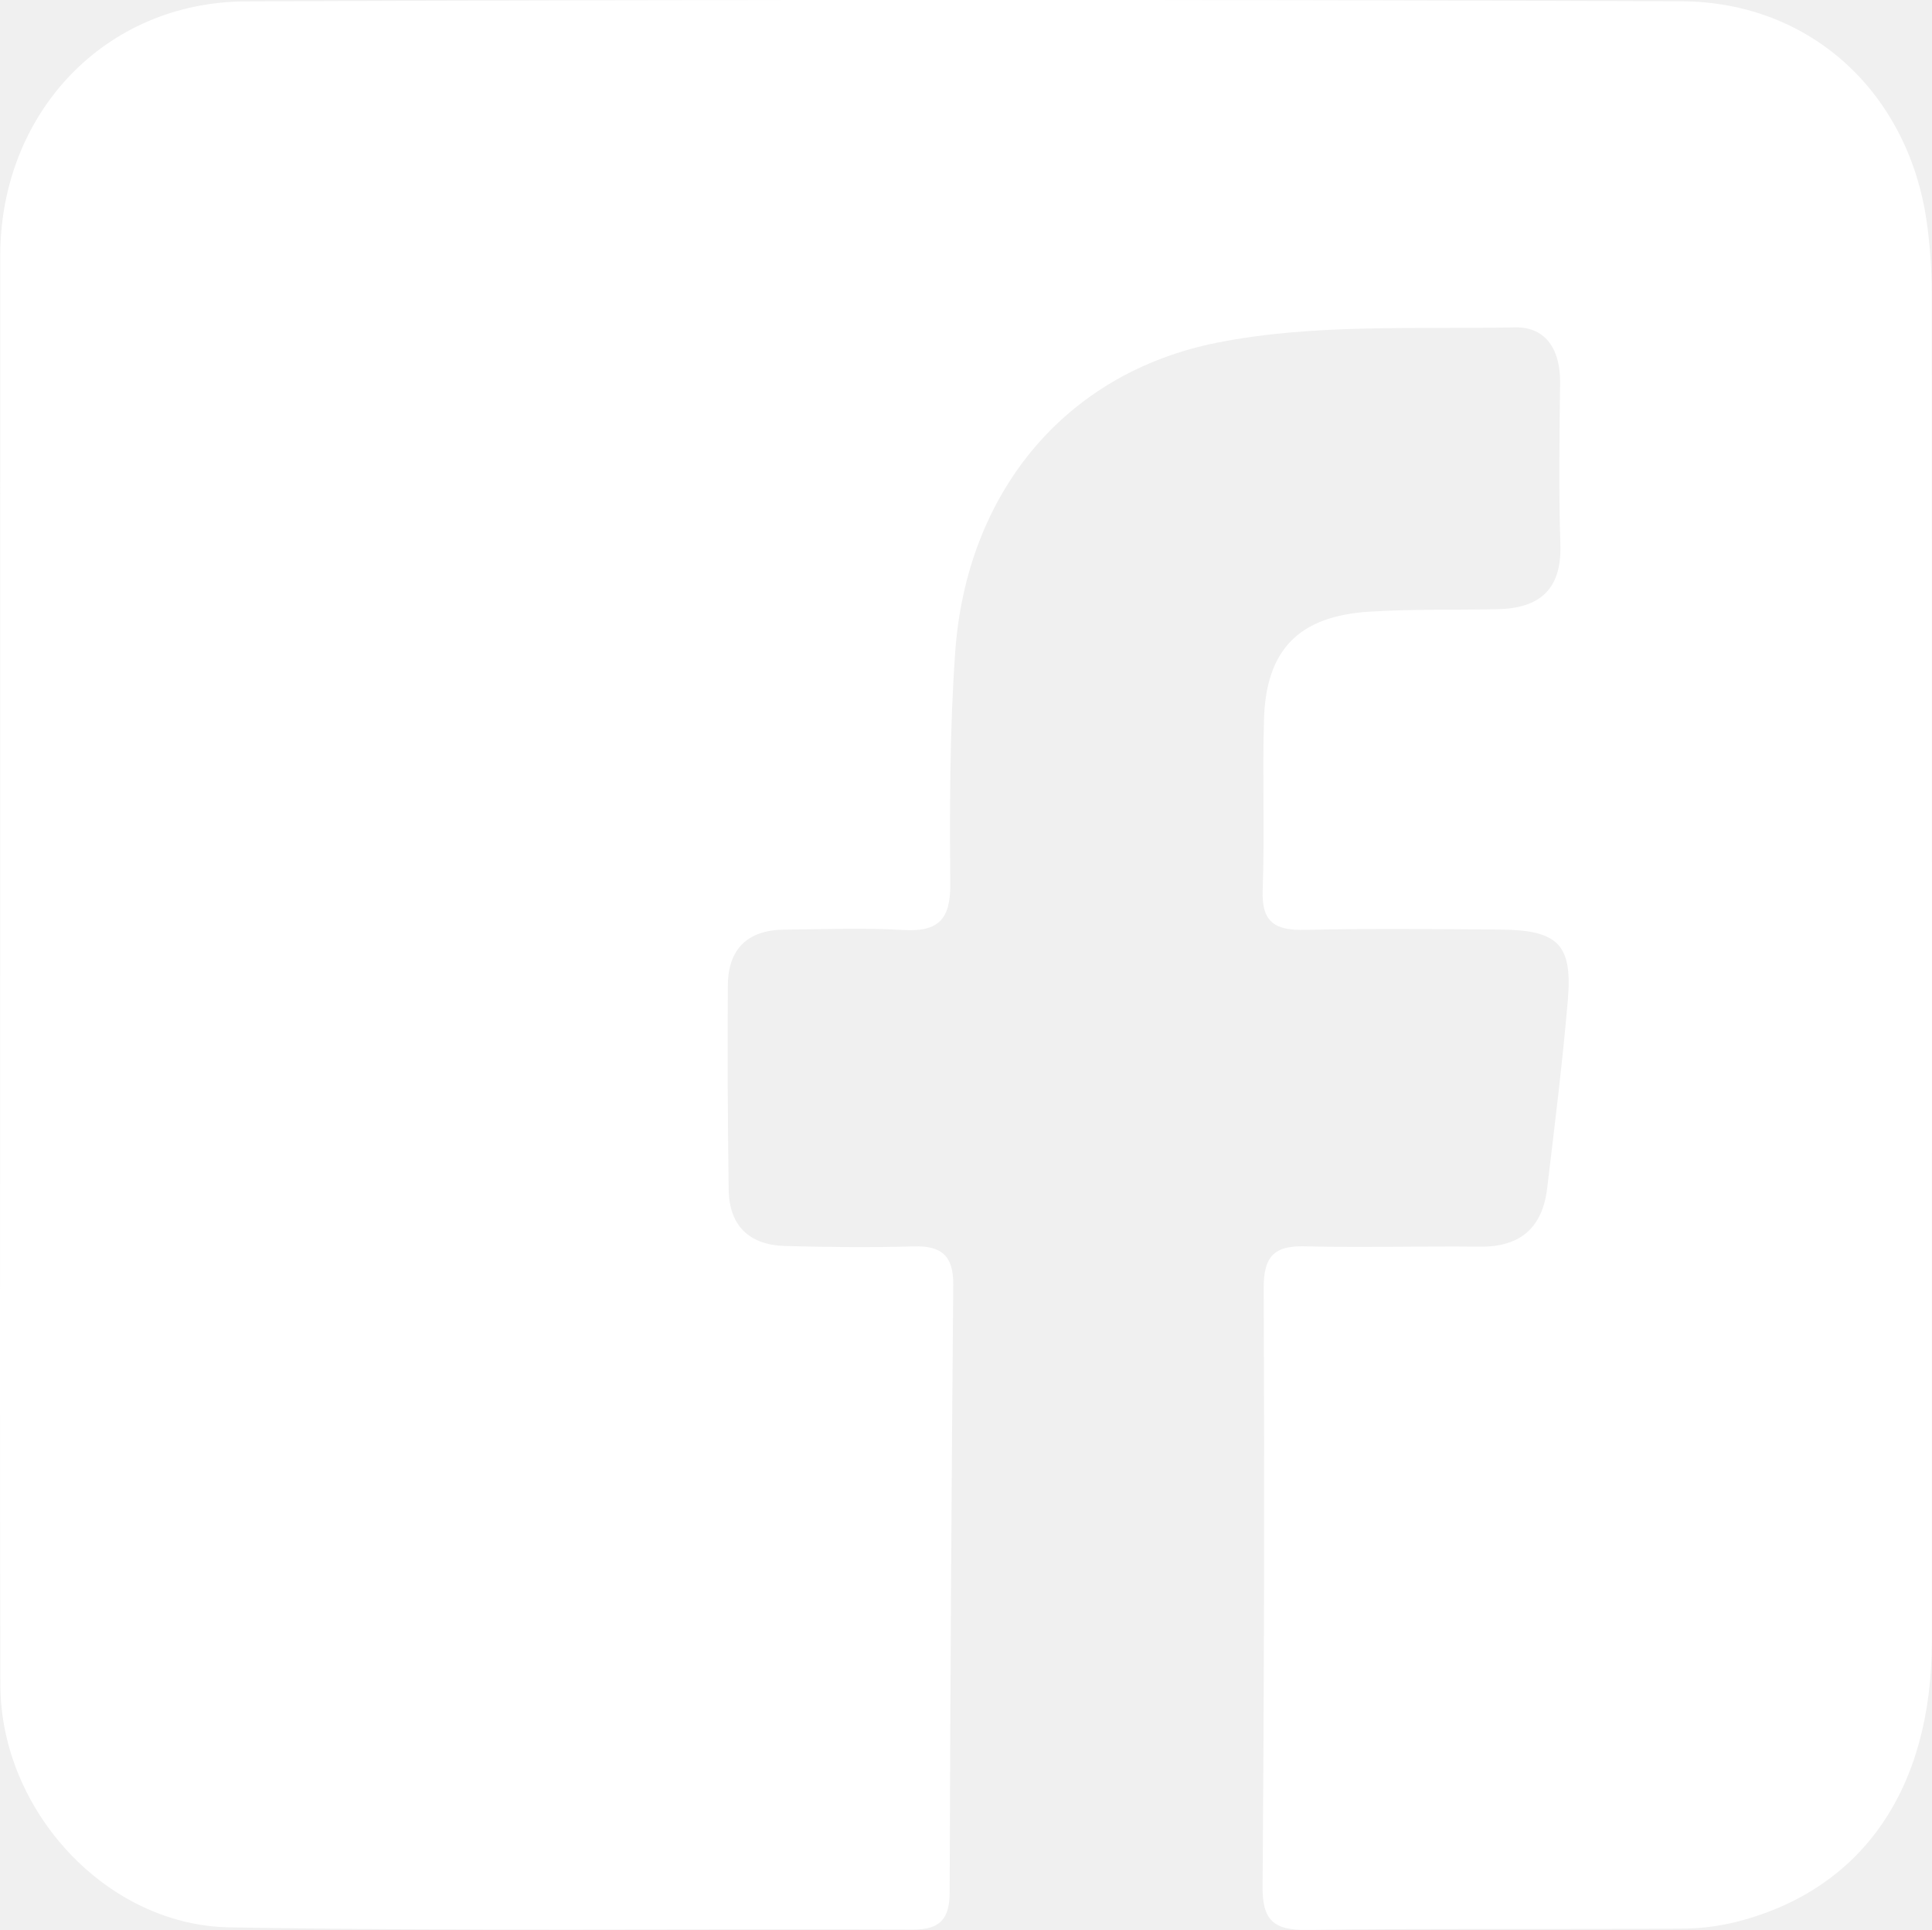
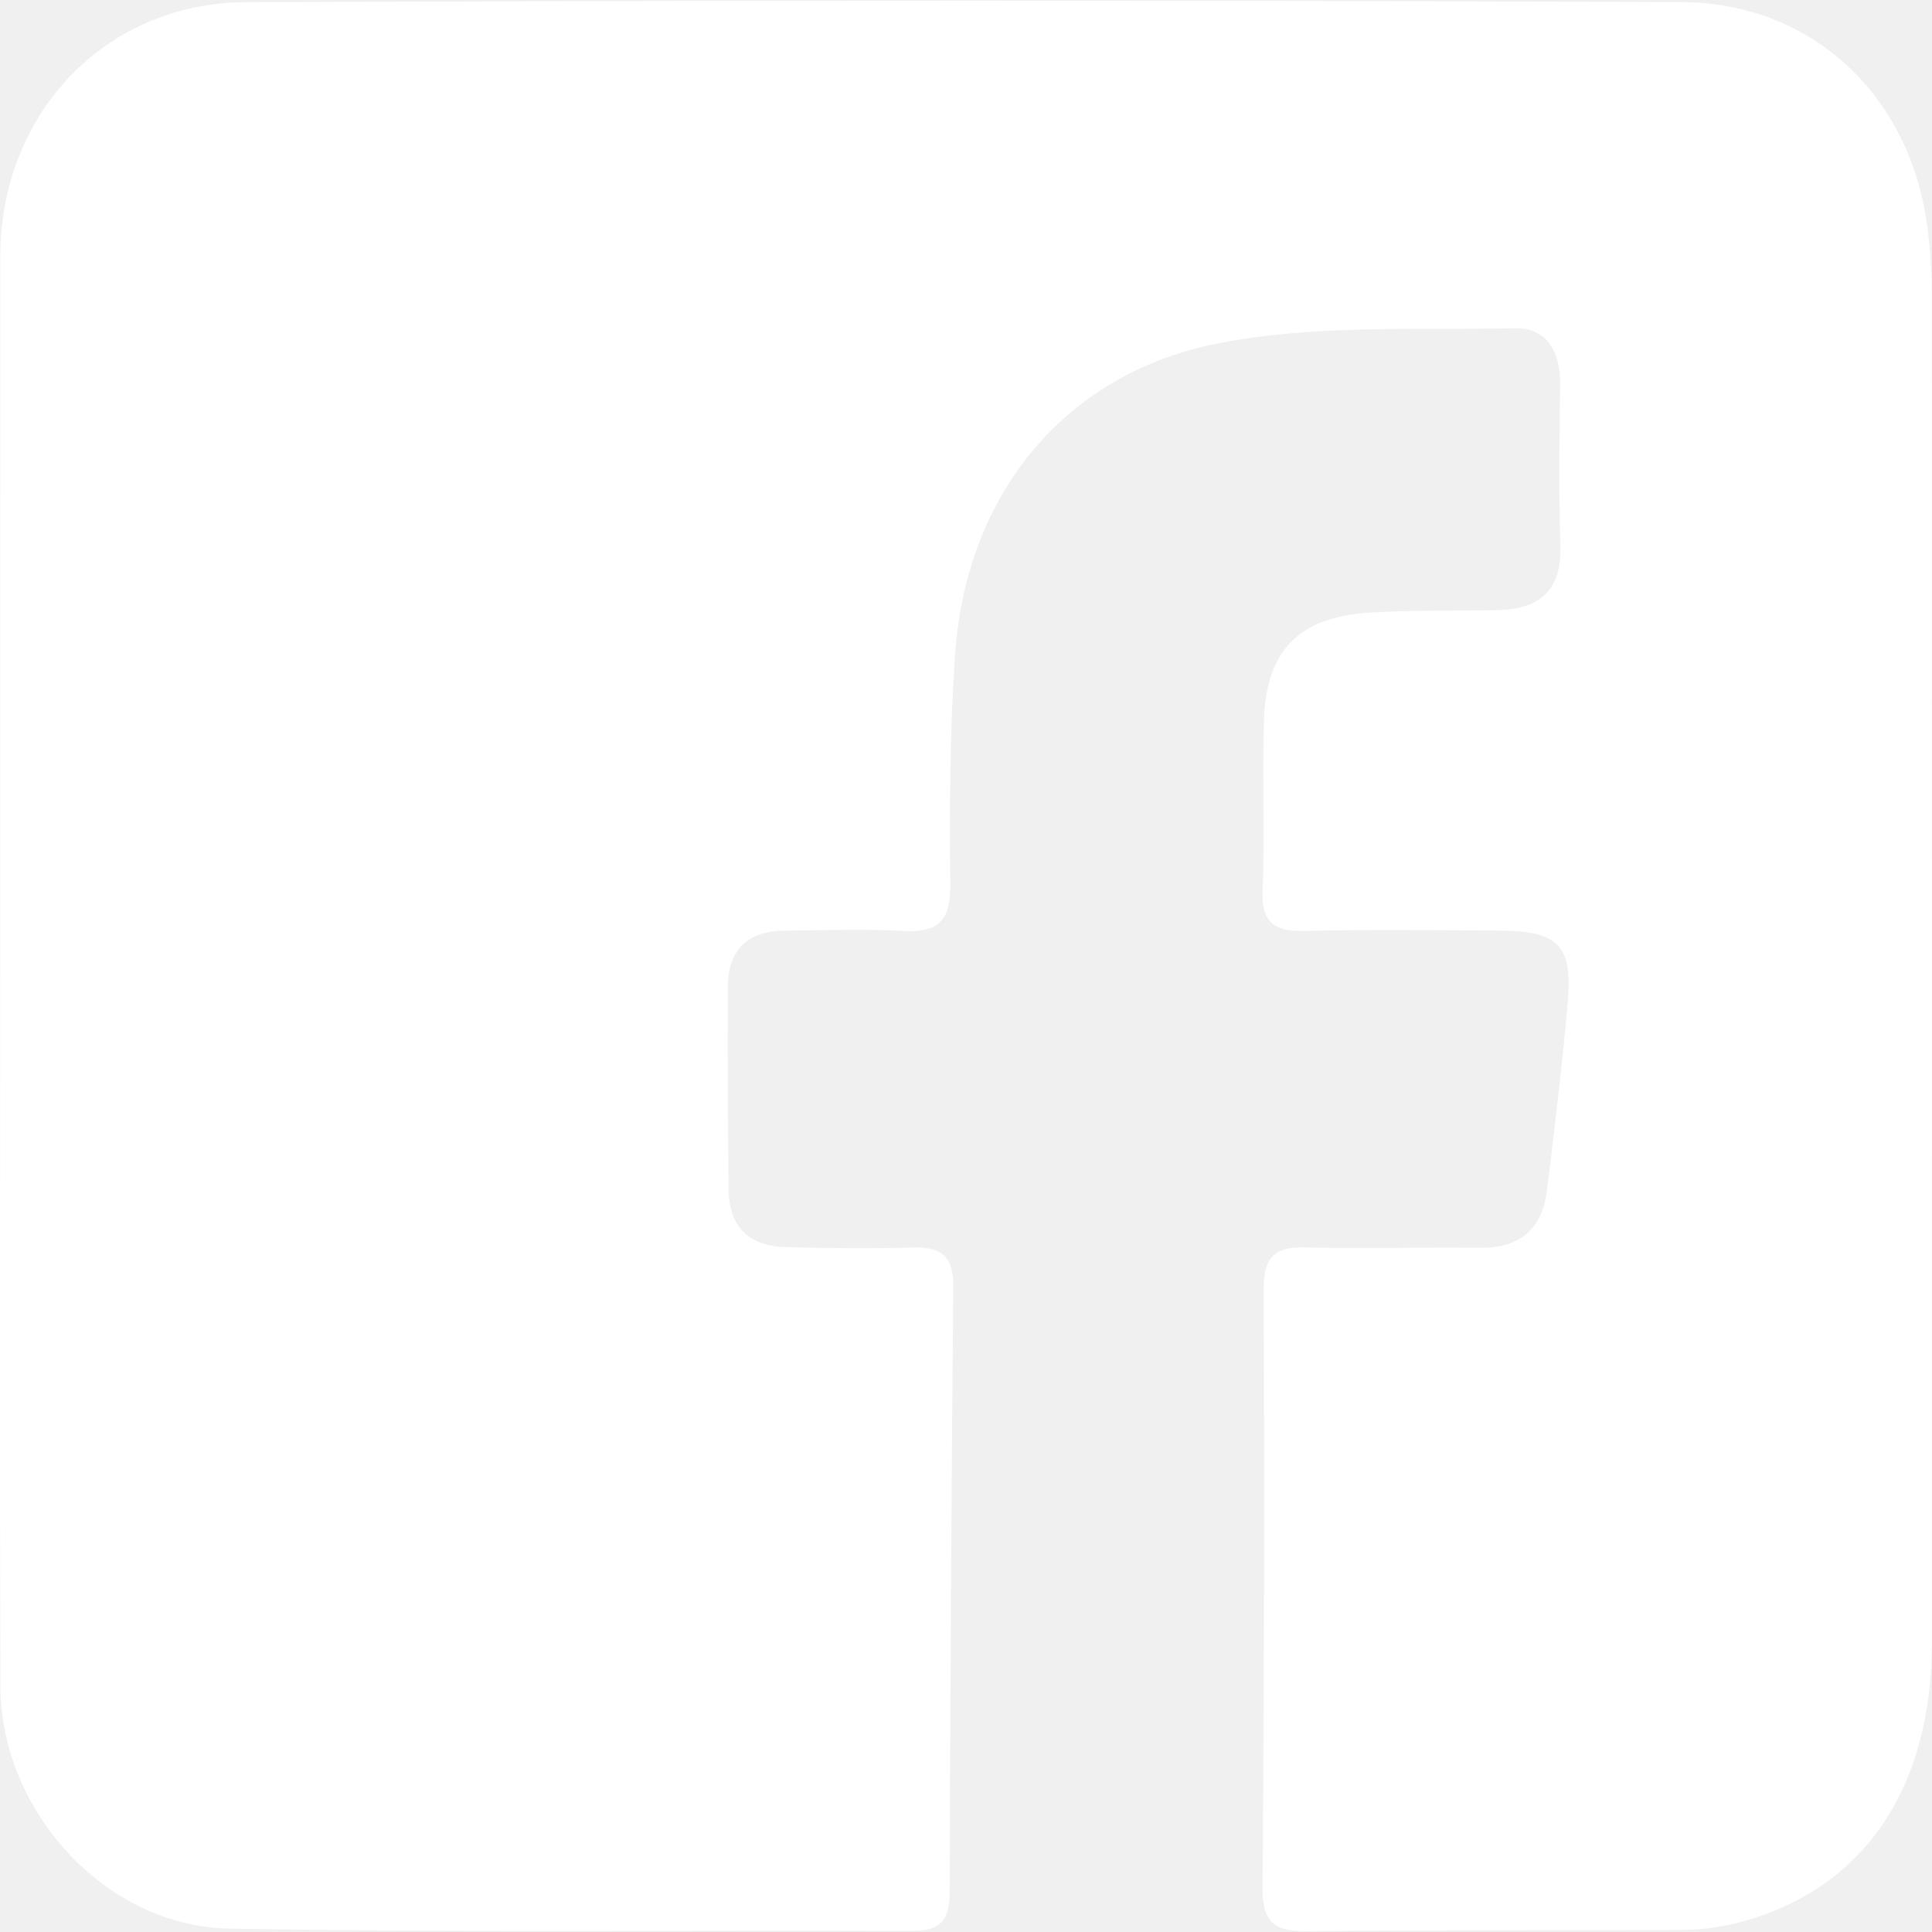
- <svg xmlns="http://www.w3.org/2000/svg" width="1432.359" height="1431.162" viewBox="0 0 1432.359 1431.162">
+ <svg xmlns="http://www.w3.org/2000/svg" width="30" height="30" viewBox="0 0 1432.359 1431.162">
  <g id="Group_404" data-name="Group 404" transform="translate(-628.832 -552.227)">
    <path id="Path_416" data-name="Path 416" d="M2061.07,1769.43c-.07,109.56-51.52,183.71-143.7,207.68a171.022,171.022,0,0,1-41.65,5.33c-92.77.55-185.54-.22-278.29.94-24.2.3-32.73-7.17-32.54-31.99q1.74-221.925.82-443.85c-.08-22.62,6.97-31.68,30.1-31.1,43.41,1.1,86.89-.24,130.33.26,29.93.34,46.25-14.2,49.72-43.15,5.58-46.58,11.38-93.16,15.36-139.89,3.51-41.23-7.36-51.78-50.2-52.1-48.14-.35-96.31-.86-144.43.23-21.69.49-32.53-4.96-31.64-29.26,1.56-42.22-.25-84.56.98-126.8,1.51-51.79,25.89-76.68,78.35-79.94,31.6-1.96,63.37-1.1,95.06-1.82,31.13-.71,47.45-14.8,46.34-48.07-1.32-39.88-.68-79.84-.21-119.76.28-23.58-9.75-41.61-33.39-41.14-73.66,1.45-149-2.87-220.48,11.26-114.69,22.66-186.26,112.98-194.56,229.2-4.09,57.28-4.15,114.95-3.68,172.43.21,26.42-9.11,35.54-35.06,33.98-29.24-1.76-58.68-.49-88.04-.25-27.14.22-41.65,14.34-41.81,41.31q-.465,75.72.61,151.46c.36,26.99,15.48,41.13,42,41.83,31.69.83,63.43,1.21,95.1.28,20.89-.62,29.6,7.07,29.41,28.5q-1.98,225.405-2.68,450.83c-.08,18.97-6.9,27.37-26.91,27.3-169.09-.66-338.21,1.31-507.25-1.67-91.57-1.62-169.31-87.03-169.6-179.37-.56-178.49-.16-356.98-.16-535.46q.015-262.455.05-524.9c.09-105.34,77.23-188.07,182.3-188.48q531.93-2.115,1063.87-.08c97.23.33,170.04,69.49,182.51,166.68a386.029,386.029,0,0,1,3.3,49.11Q2061.285,1269.195,2061.07,1769.43Z" fill="#fff" />
  </g>
</svg>
